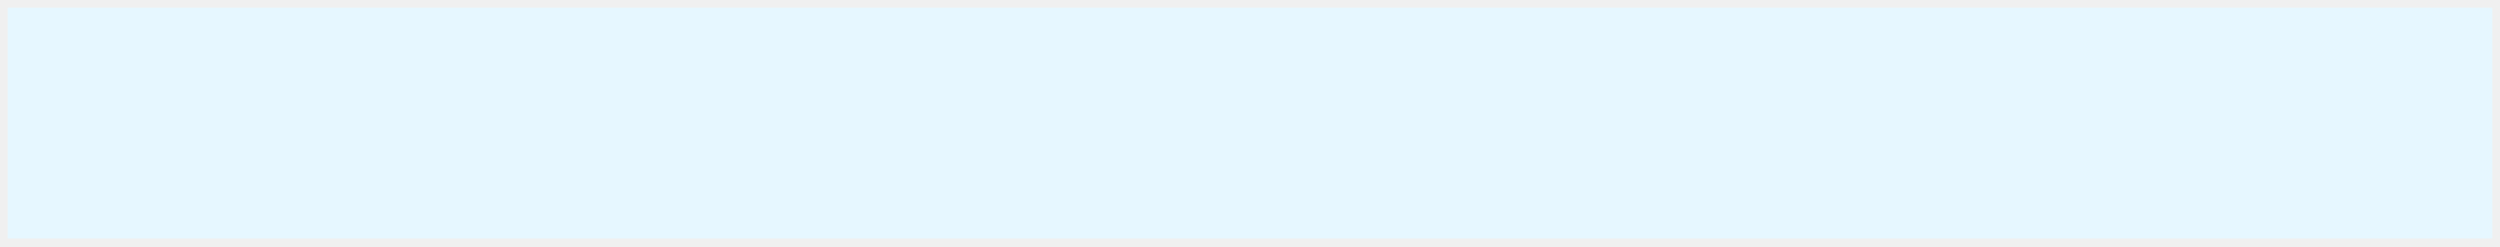
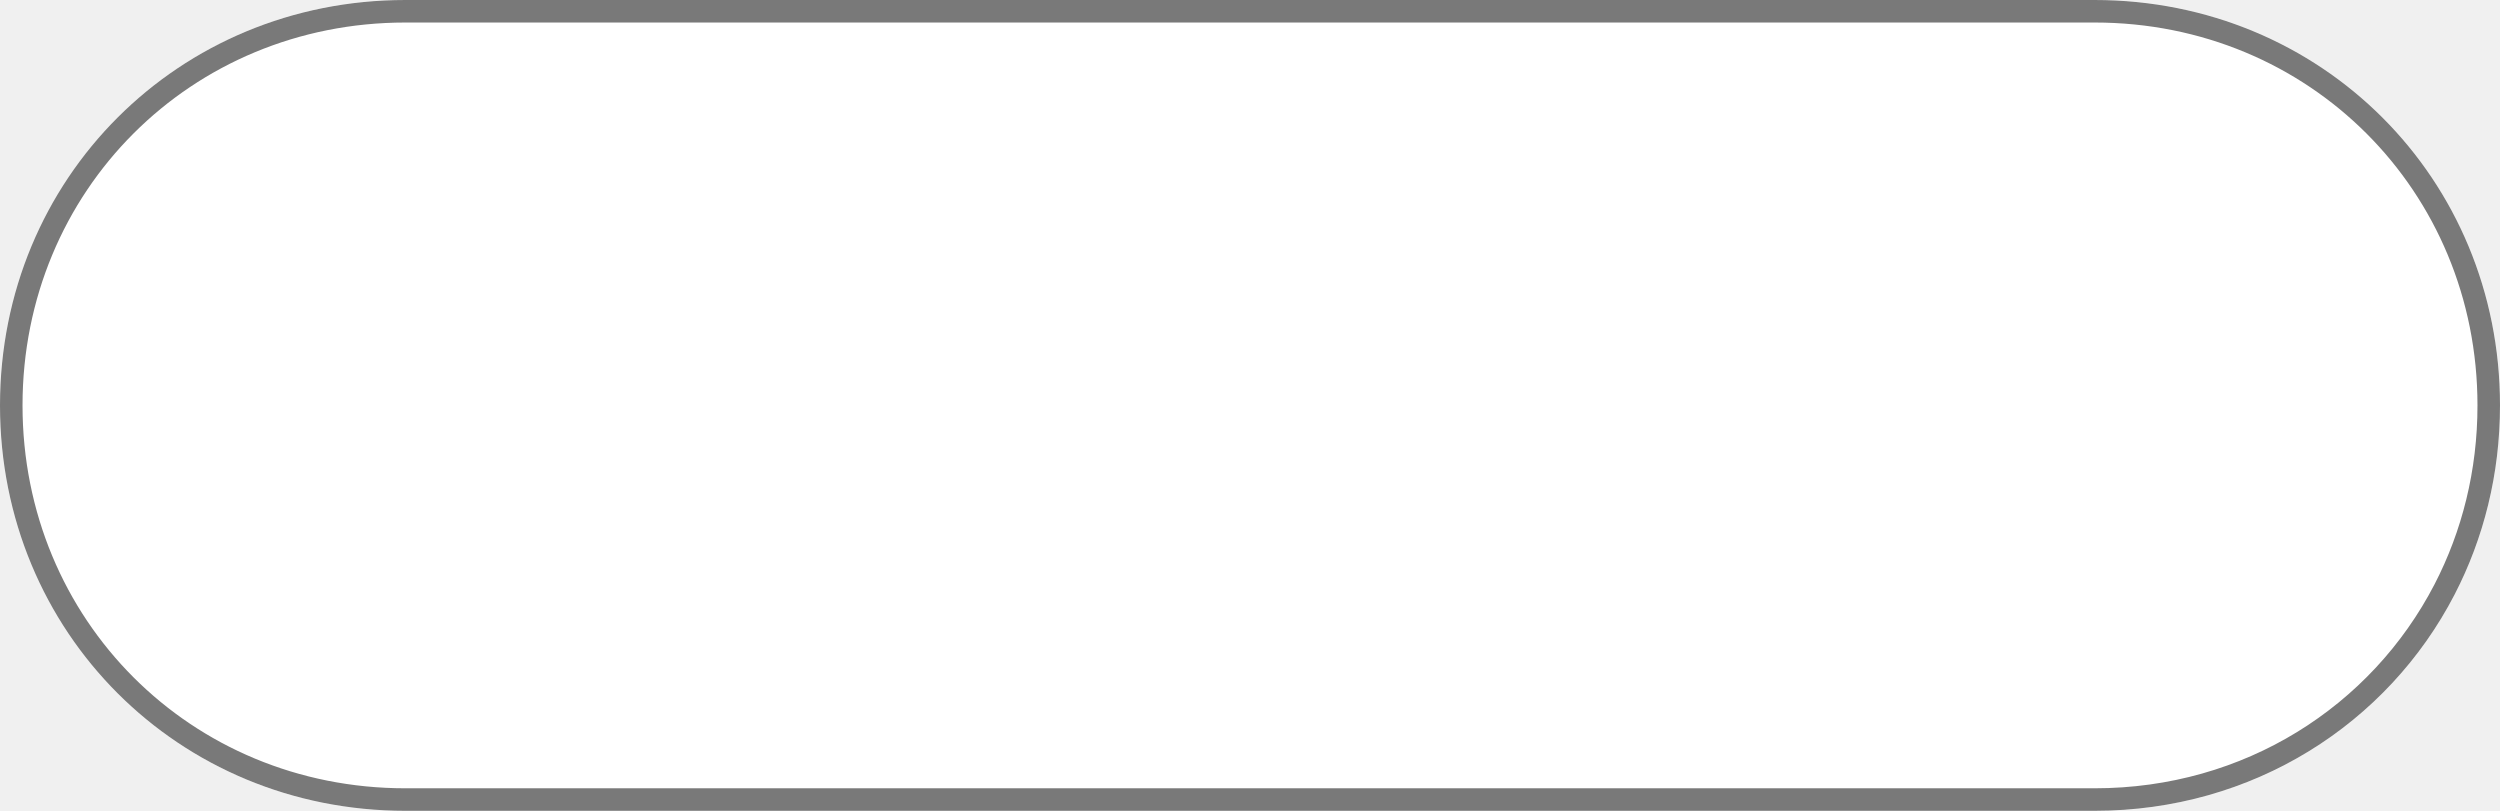
- <svg xmlns="http://www.w3.org/2000/svg" version="1.1" width="325px" height="32px">
-   <g transform="matrix(1 0 0 1 -176 -2298 )">
-     <path d="M 177 2299  L 500 2299  L 500 2329  L 177 2329  L 177 2299  Z " fill-rule="nonzero" fill="#e6f7ff" stroke="none" />
+ <svg xmlns="http://www.w3.org/2000/svg" version="1.1" width="111px" height="36px">
+   <defs>
+     <mask fill="white" id="clip122">
+       <path d="M 18 36  C 7.92 36  0 28.08  0 18  C 0 7.92  7.92 0  18 0  L 93 0  C 103.08 0  111 7.92  111 18  C 111 21.052  110.274 23.906  108.982 26.402  C 106.006 32.15  100.028 36  93 36  L 18 36  Z " fill-rule="evenodd" />
+     </mask>
+   </defs>
+   <g transform="matrix(1 0 0 1 -264 -264 )">
+     <path d="M 18 36  C 7.92 36  0 28.08  0 18  C 0 7.92  7.92 0  18 0  L 93 0  C 103.08 0  111 7.92  111 18  C 111 21.052  110.274 23.906  108.982 26.402  C 106.006 32.15  100.028 36  93 36  L 18 36  Z " fill-rule="nonzero" fill="#ffffff" stroke="none" transform="matrix(1 0 0 1 264 264 )" />
+     <path d="M 18 36  C 7.92 36  0 28.08  0 18  C 0 7.92  7.92 0  18 0  L 93 0  C 103.08 0  111 7.92  111 18  C 111 21.052  110.274 23.906  108.982 26.402  C 106.006 32.15  100.028 36  93 36  L 18 36  Z " stroke-width="2" stroke="#797979" fill="none" transform="matrix(1 0 0 1 264 264 )" mask="url(#clip122)" />
  </g>
</svg>
